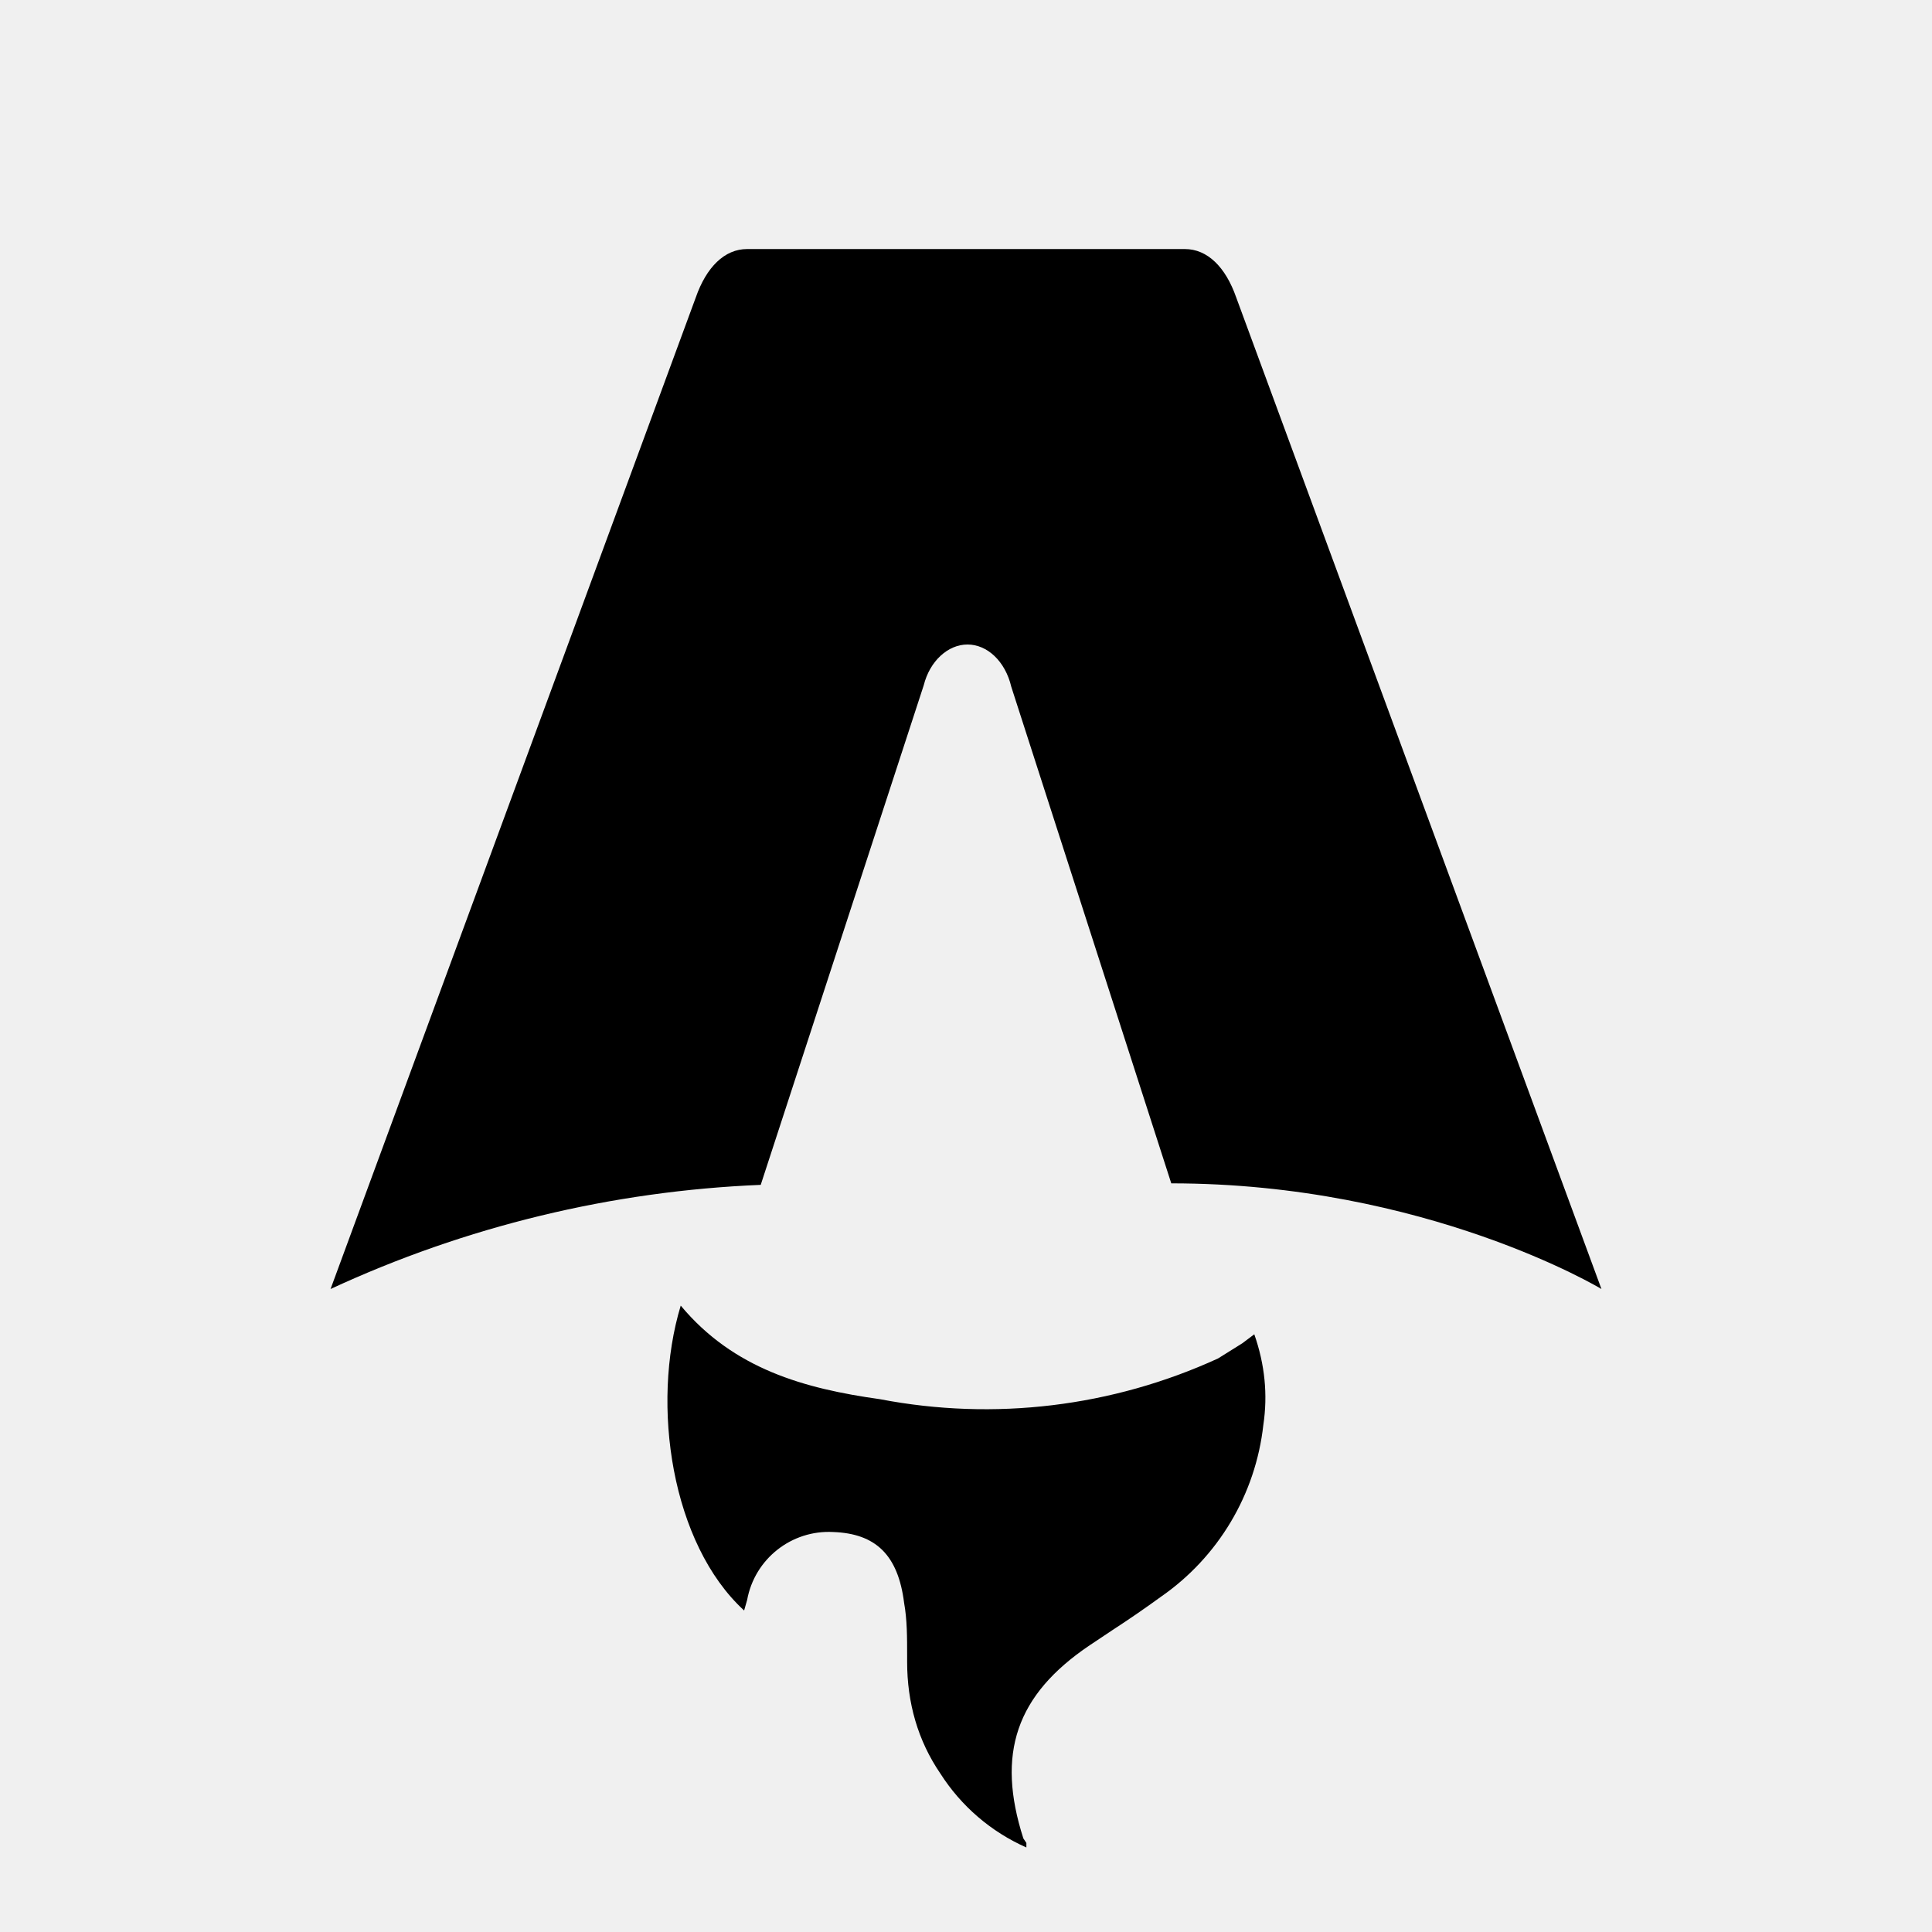
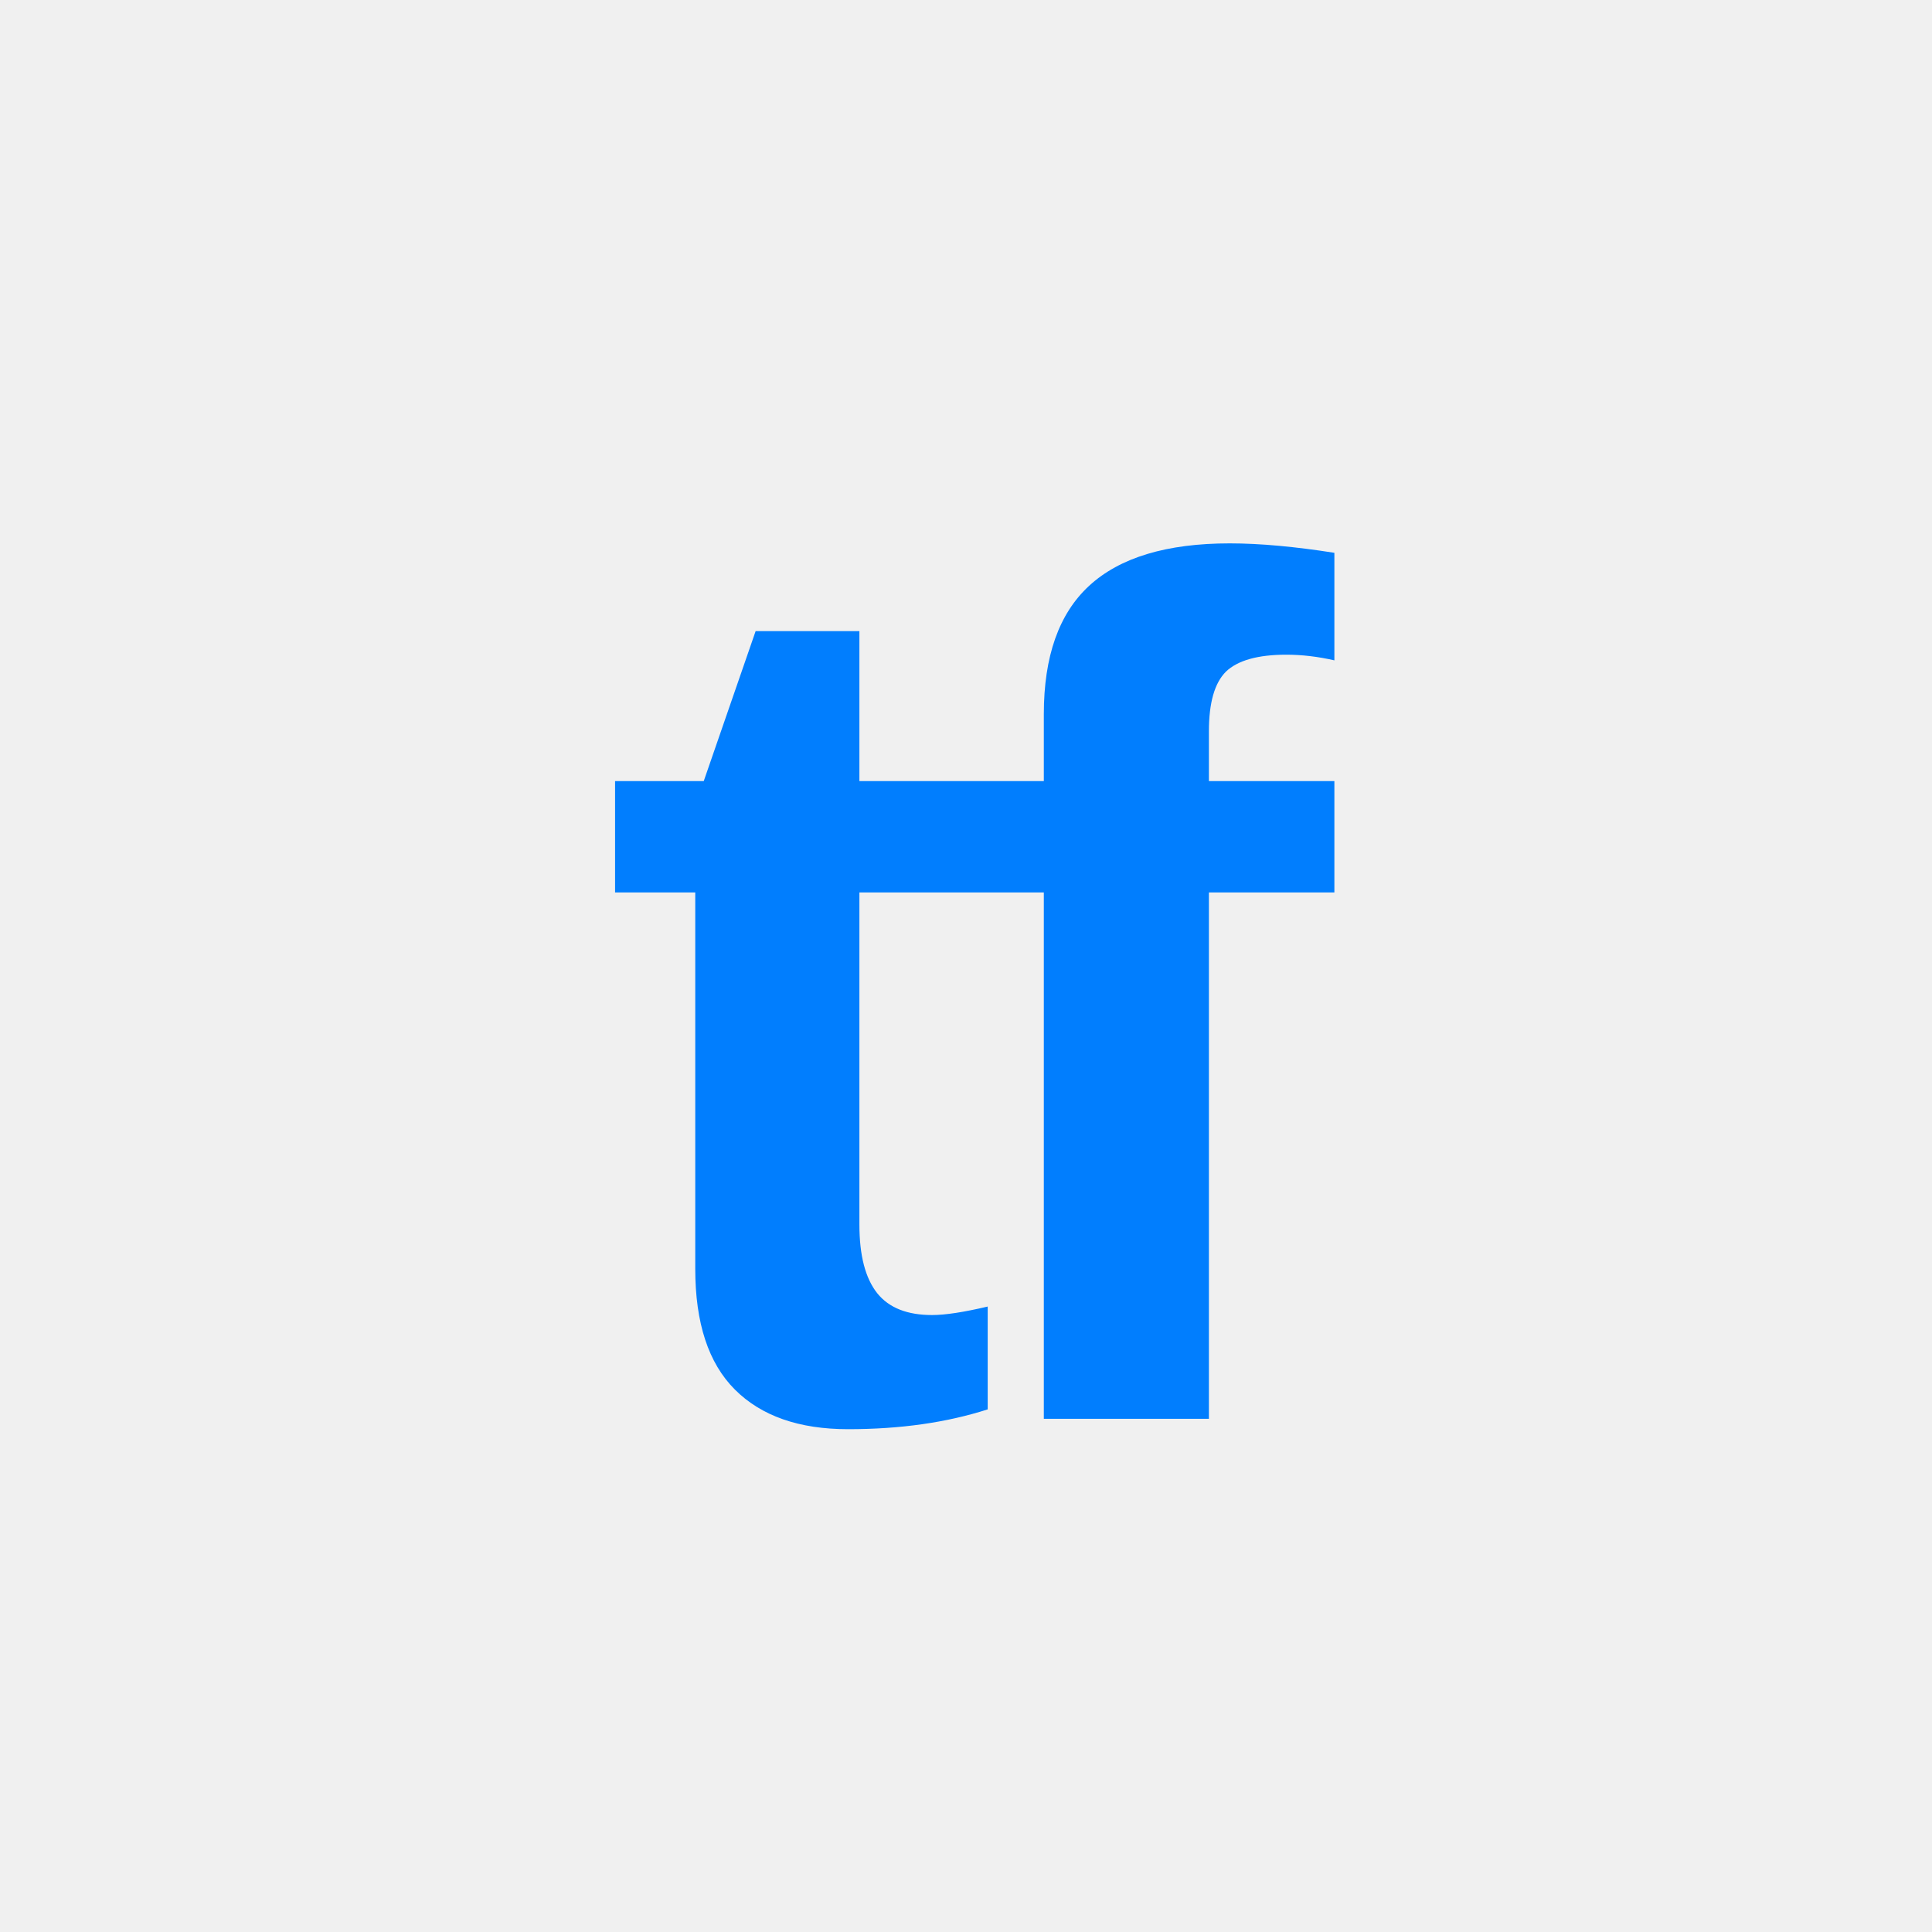
- <svg xmlns="http://www.w3.org/2000/svg" fill="none" viewBox="0 0 128 128">
-   <path d="M50.4 78.5a75.1 75.1 0 0 0-28.5 6.9l24.2-65.7c.7-2 1.9-3.2 3.4-3.2h29c1.5 0 2.7 1.2 3.4 3.2l24.2 65.7s-11.6-7-28.5-7L67 45.5c-.4-1.7-1.6-2.8-2.9-2.8-1.3 0-2.5 1.1-2.9 2.7L50.4 78.5Zm-1.1 28.2Zm-4.2-20.2c-2 6.6-.6 15.8 4.2 20.2a17.5 17.5 0 0 1 .2-.7 5.5 5.5 0 0 1 5.7-4.5c2.8.1 4.3 1.5 4.7 4.7.2 1.1.2 2.3.2 3.5v.4c0 2.7.7 5.2 2.2 7.4a13 13 0 0 0 5.7 4.9v-.3l-.2-.3c-1.8-5.6-.5-9.5 4.4-12.8l1.5-1a73 73 0 0 0 3.2-2.2 16 16 0 0 0 6.8-11.4c.3-2 .1-4-.6-6l-.8.6-1.6 1a37 37 0 0 1-22.4 2.7c-5-.7-9.7-2-13.2-6.2Z" />
-   <style>
-         path { fill: #000; }
-         @media (prefers-color-scheme: dark) {
-             path { fill: #FFF; }
-         }
-     </style>
+ <svg xmlns="http://www.w3.org/2000/svg" viewBox="0 0 32 32" fill="#017efe">
+   <text x="16" y="23.5" text-anchor="middle" font-family="ui-sans-serif, system-ui, Segoe UI, Arial, sans-serif" font-weight="700" font-size="20" letter-spacing="-1.2">tf</text>
</svg>
